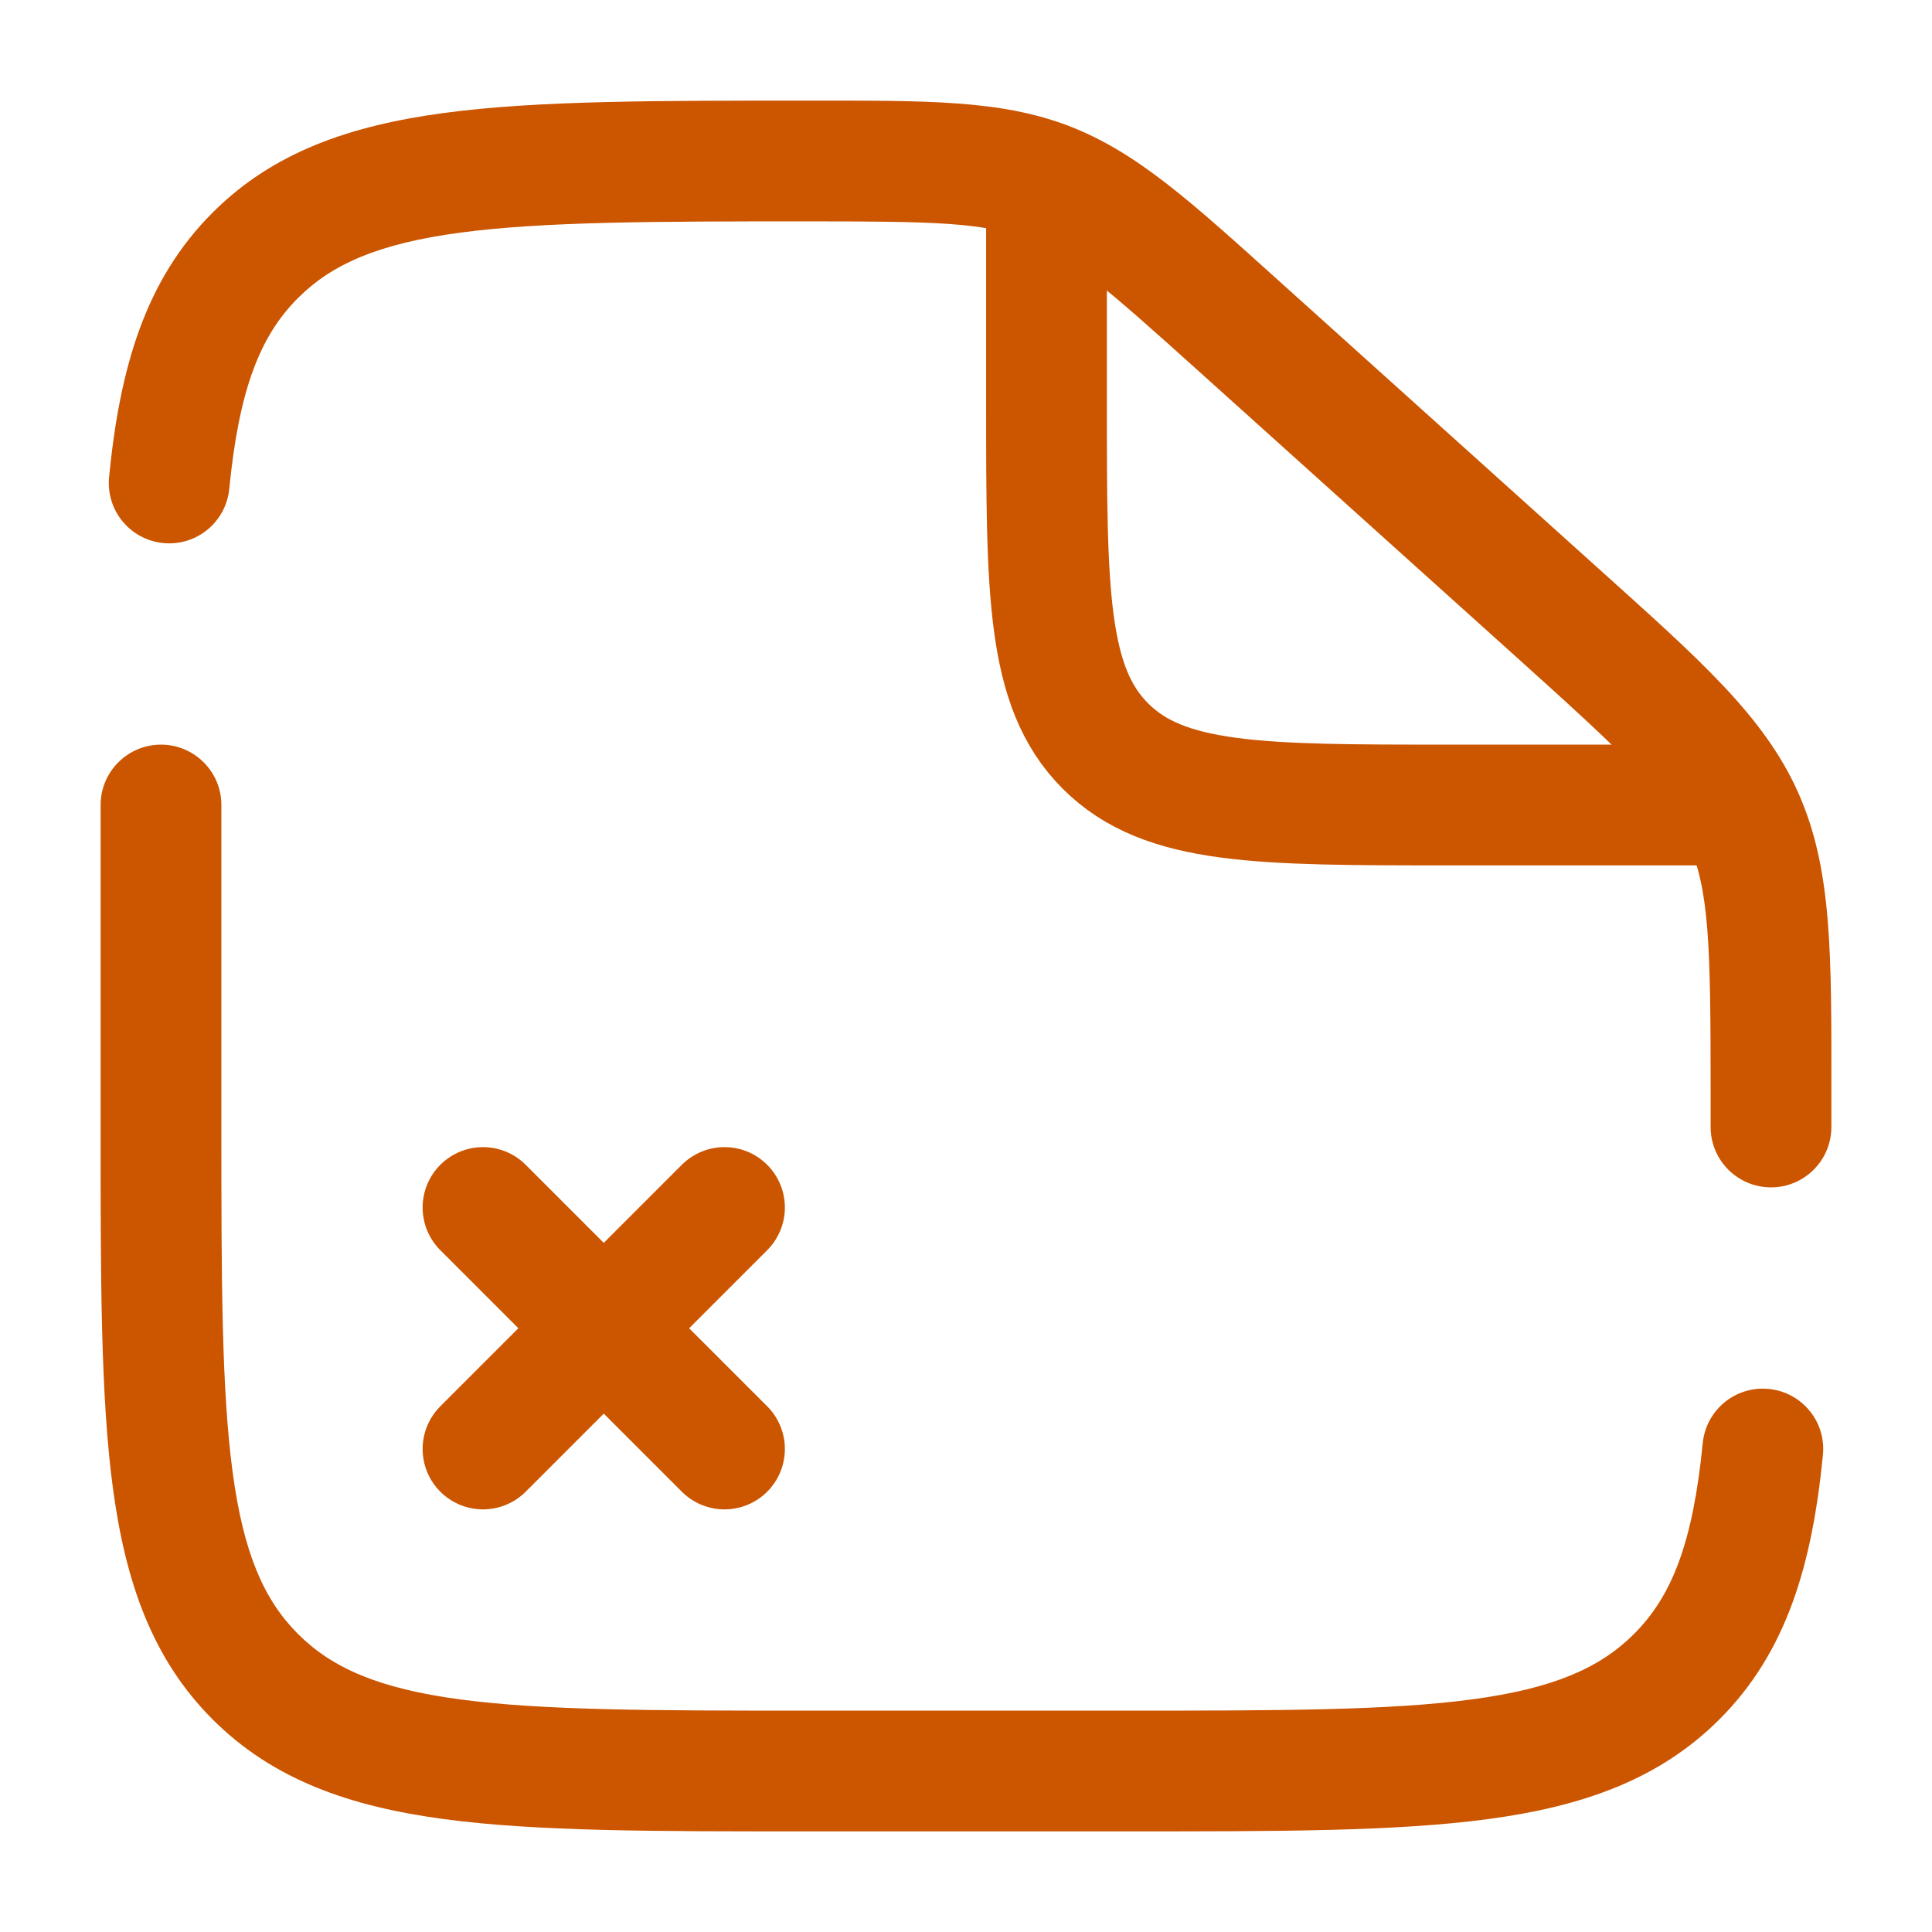
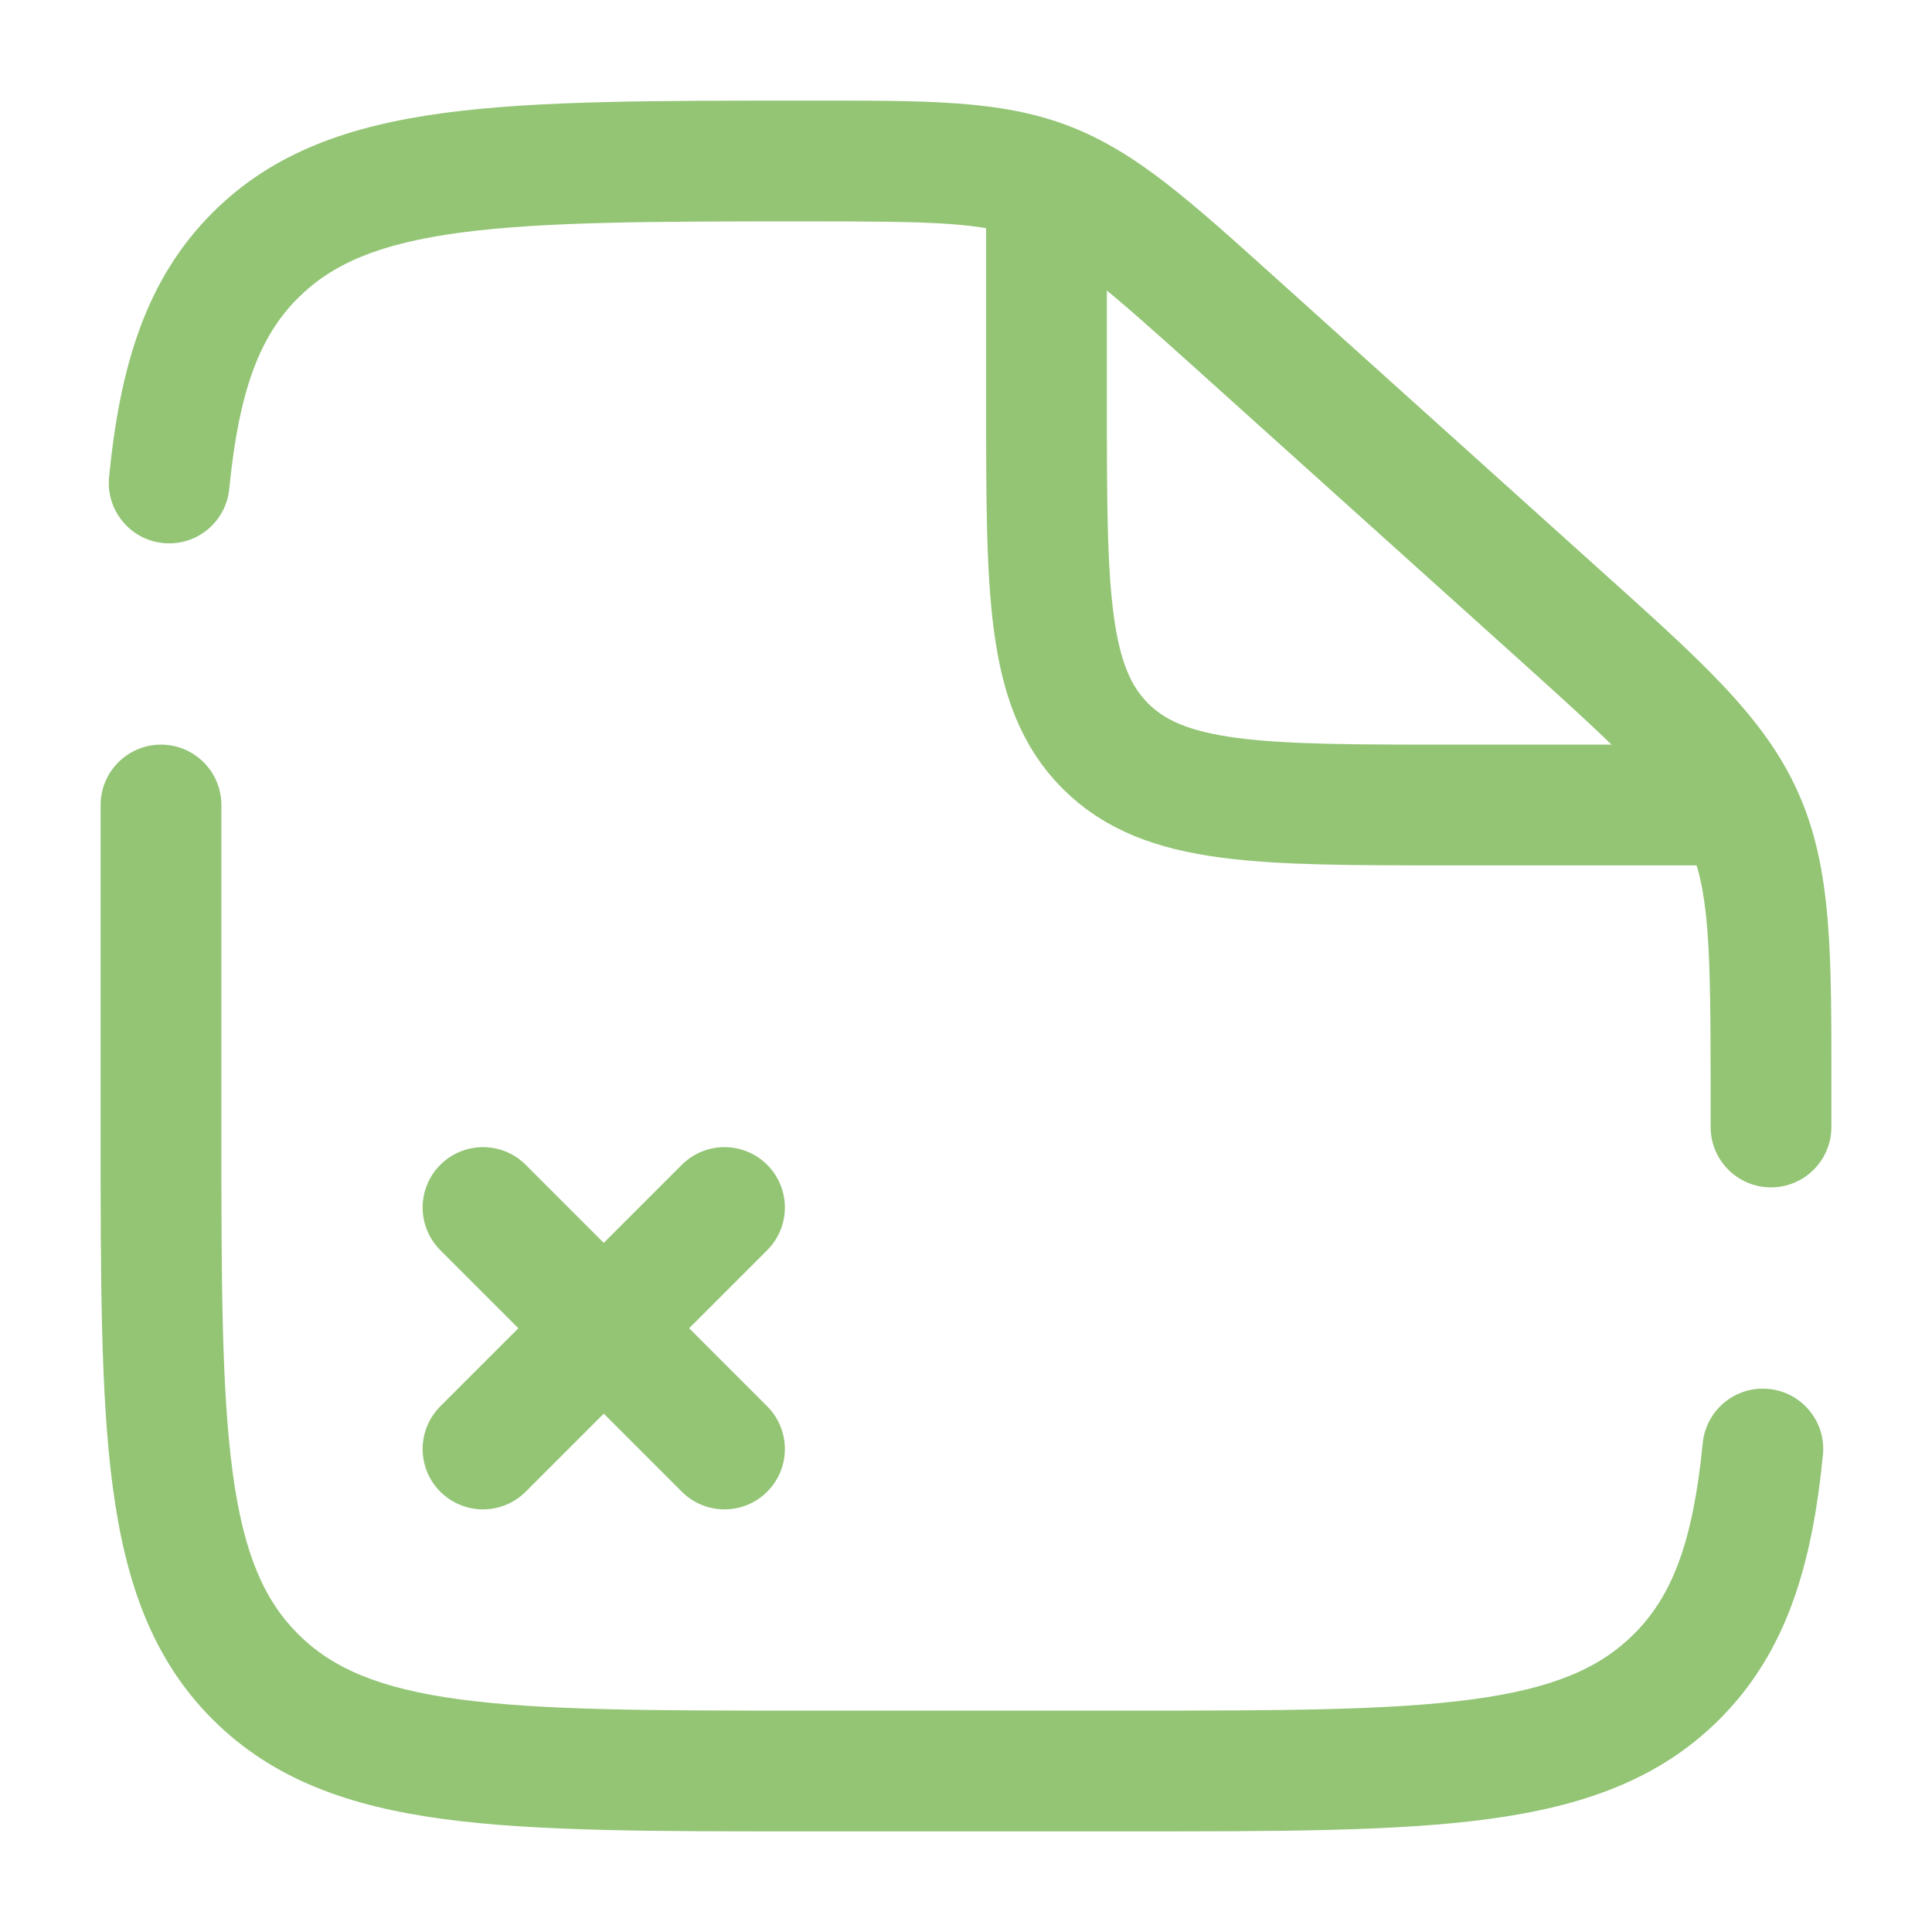
<svg xmlns="http://www.w3.org/2000/svg" width="800px" height="800px" viewBox="0 0 24 24" fill="none">
-   <path d="M13 2.5V5C13 7.357 13 8.536 13.732 9.268C14.464 10 15.643 10 18 10H22" stroke="#CC5500" stroke-width="1.5" />
-   <path d="M6 18L9 15M9 18L6 15" stroke="#CC5500" stroke-width="1.5" stroke-linecap="round" />
-   <path d="M2.75 10C2.75 9.586 2.414 9.25 2 9.25C1.586 9.25 1.25 9.586 1.25 10H2.75ZM21.25 14C21.25 14.414 21.586 14.75 22 14.75C22.414 14.75 22.75 14.414 22.75 14H21.25ZM15.393 4.054L14.891 4.611L15.393 4.054ZM19.352 7.617L18.85 8.174L19.352 7.617ZM21.654 10.154L20.969 10.459V10.459L21.654 10.154ZM3.172 20.828L3.702 20.298H3.702L3.172 20.828ZM20.828 20.828L20.298 20.298L20.298 20.298L20.828 20.828ZM1.355 5.927C1.315 6.339 1.616 6.706 2.028 6.746C2.44 6.787 2.807 6.486 2.848 6.073L1.355 5.927ZM22.645 18.073C22.686 17.661 22.384 17.294 21.972 17.254C21.56 17.213 21.193 17.514 21.152 17.927L22.645 18.073ZM14 21.25H10V22.75H14V21.25ZM2.75 14V10H1.25V14H2.75ZM21.25 13.563V14H22.75V13.563H21.25ZM14.891 4.611L18.85 8.174L19.853 7.059L15.895 3.496L14.891 4.611ZM22.75 13.563C22.75 11.874 22.765 10.806 22.339 9.849L20.969 10.459C21.235 11.056 21.25 11.742 21.25 13.563H22.75ZM18.85 8.174C20.203 9.392 20.703 9.862 20.969 10.459L22.339 9.849C21.913 8.892 21.108 8.189 19.853 7.059L18.85 8.174ZM10.03 2.75C11.612 2.75 12.209 2.762 12.741 2.966L13.278 1.565C12.426 1.238 11.498 1.25 10.03 1.25V2.75ZM15.895 3.496C14.809 2.519 14.13 1.892 13.278 1.565L12.741 2.966C13.273 3.17 13.722 3.558 14.891 4.611L15.895 3.496ZM10 21.25C8.093 21.25 6.739 21.248 5.711 21.11C4.705 20.975 4.125 20.721 3.702 20.298L2.641 21.359C3.39 22.107 4.339 22.439 5.511 22.597C6.662 22.752 8.136 22.75 10 22.75V21.25ZM1.25 14C1.25 15.864 1.248 17.338 1.403 18.489C1.561 19.661 1.893 20.61 2.641 21.359L3.702 20.298C3.279 19.875 3.025 19.295 2.89 18.289C2.752 17.262 2.75 15.907 2.75 14H1.25ZM14 22.75C15.864 22.75 17.338 22.752 18.489 22.597C19.661 22.439 20.61 22.107 21.359 21.359L20.298 20.298C19.875 20.721 19.295 20.975 18.289 21.11C17.262 21.248 15.907 21.25 14 21.25V22.75ZM10.03 1.25C8.155 1.25 6.674 1.248 5.519 1.403C4.342 1.561 3.39 1.892 2.641 2.641L3.702 3.702C4.125 3.279 4.706 3.025 5.718 2.89C6.751 2.752 8.113 2.75 10.03 2.75V1.25ZM2.848 6.073C2.969 4.839 3.23 4.173 3.702 3.702L2.641 2.641C1.806 3.476 1.489 4.561 1.355 5.927L2.848 6.073ZM21.152 17.927C21.031 19.161 20.77 19.827 20.298 20.298L21.359 21.359C22.194 20.524 22.511 19.439 22.645 18.073L21.152 17.927Z" fill="#CC5500" />
+   <path d="M13 2.5V5C13 7.357 13 8.536 13.732 9.268C14.464 10 15.643 10 18 10H22" stroke="#93C575" stroke-width="1.5" />
+   <path d="M6 18L9 15M9 18L6 15" stroke="#93C575" stroke-width="1.5" stroke-linecap="round" />
+   <path d="M2.75 10C2.75 9.586 2.414 9.25 2 9.25C1.586 9.25 1.25 9.586 1.25 10H2.75ZM21.25 14C21.25 14.414 21.586 14.75 22 14.75C22.414 14.75 22.75 14.414 22.75 14H21.25ZM15.393 4.054L14.891 4.611L15.393 4.054ZM19.352 7.617L18.85 8.174L19.352 7.617ZM21.654 10.154L20.969 10.459V10.459L21.654 10.154ZM3.172 20.828L3.702 20.298H3.702L3.172 20.828ZM20.828 20.828L20.298 20.298L20.298 20.298L20.828 20.828ZM1.355 5.927C1.315 6.339 1.616 6.706 2.028 6.746C2.44 6.787 2.807 6.486 2.848 6.073L1.355 5.927ZM22.645 18.073C22.686 17.661 22.384 17.294 21.972 17.254C21.56 17.213 21.193 17.514 21.152 17.927L22.645 18.073ZM14 21.25H10V22.75H14V21.25ZM2.75 14V10H1.25V14H2.75ZM21.25 13.563V14H22.75V13.563H21.25ZM14.891 4.611L18.85 8.174L19.853 7.059L15.895 3.496L14.891 4.611ZM22.75 13.563C22.75 11.874 22.765 10.806 22.339 9.849L20.969 10.459C21.235 11.056 21.25 11.742 21.25 13.563H22.75ZM18.85 8.174C20.203 9.392 20.703 9.862 20.969 10.459L22.339 9.849C21.913 8.892 21.108 8.189 19.853 7.059L18.85 8.174ZM10.03 2.75C11.612 2.75 12.209 2.762 12.741 2.966L13.278 1.565C12.426 1.238 11.498 1.25 10.03 1.25V2.75ZM15.895 3.496C14.809 2.519 14.13 1.892 13.278 1.565L12.741 2.966C13.273 3.17 13.722 3.558 14.891 4.611L15.895 3.496ZM10 21.25C8.093 21.25 6.739 21.248 5.711 21.11C4.705 20.975 4.125 20.721 3.702 20.298L2.641 21.359C3.39 22.107 4.339 22.439 5.511 22.597C6.662 22.752 8.136 22.75 10 22.75V21.25ZM1.25 14C1.25 15.864 1.248 17.338 1.403 18.489C1.561 19.661 1.893 20.61 2.641 21.359L3.702 20.298C3.279 19.875 3.025 19.295 2.89 18.289C2.752 17.262 2.75 15.907 2.75 14H1.25ZM14 22.75C15.864 22.75 17.338 22.752 18.489 22.597C19.661 22.439 20.61 22.107 21.359 21.359L20.298 20.298C19.875 20.721 19.295 20.975 18.289 21.11C17.262 21.248 15.907 21.25 14 21.25V22.75ZM10.03 1.25C8.155 1.25 6.674 1.248 5.519 1.403C4.342 1.561 3.39 1.892 2.641 2.641L3.702 3.702C4.125 3.279 4.706 3.025 5.718 2.89C6.751 2.752 8.113 2.75 10.03 2.75V1.25ZM2.848 6.073C2.969 4.839 3.23 4.173 3.702 3.702L2.641 2.641C1.806 3.476 1.489 4.561 1.355 5.927L2.848 6.073ZM21.152 17.927C21.031 19.161 20.77 19.827 20.298 20.298L21.359 21.359C22.194 20.524 22.511 19.439 22.645 18.073L21.152 17.927Z" fill="#93C575" />
</svg>
